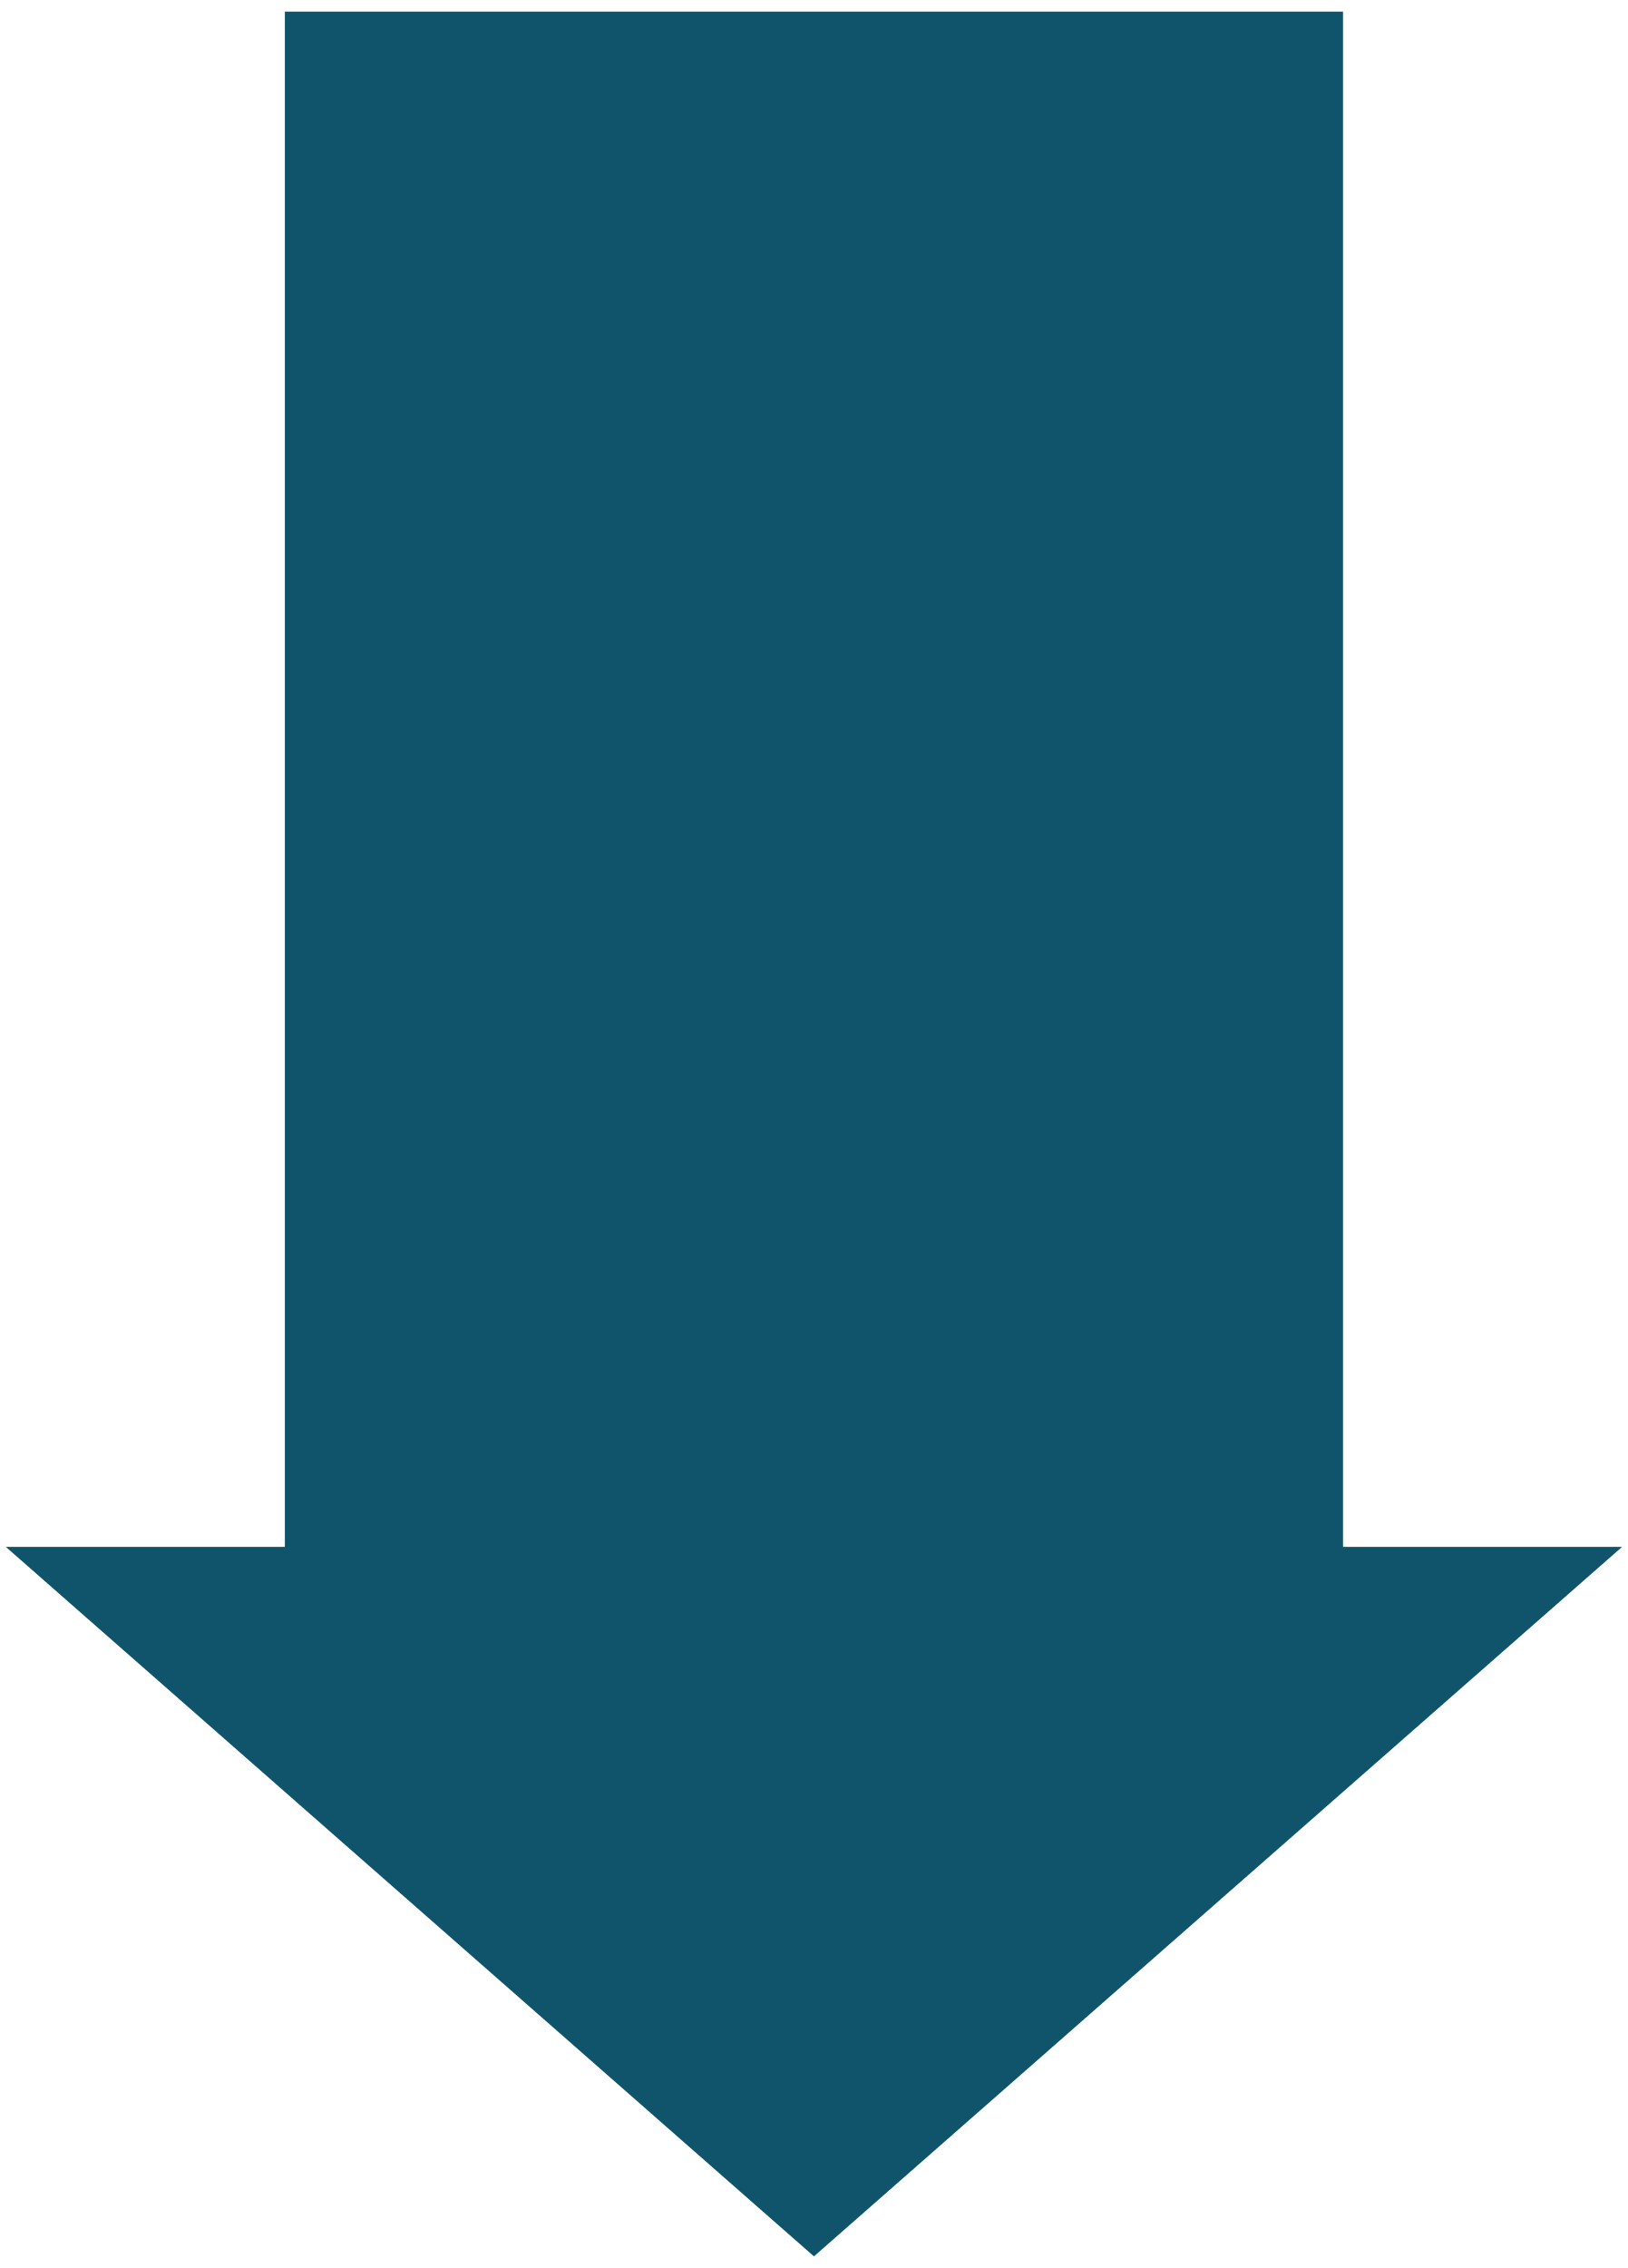
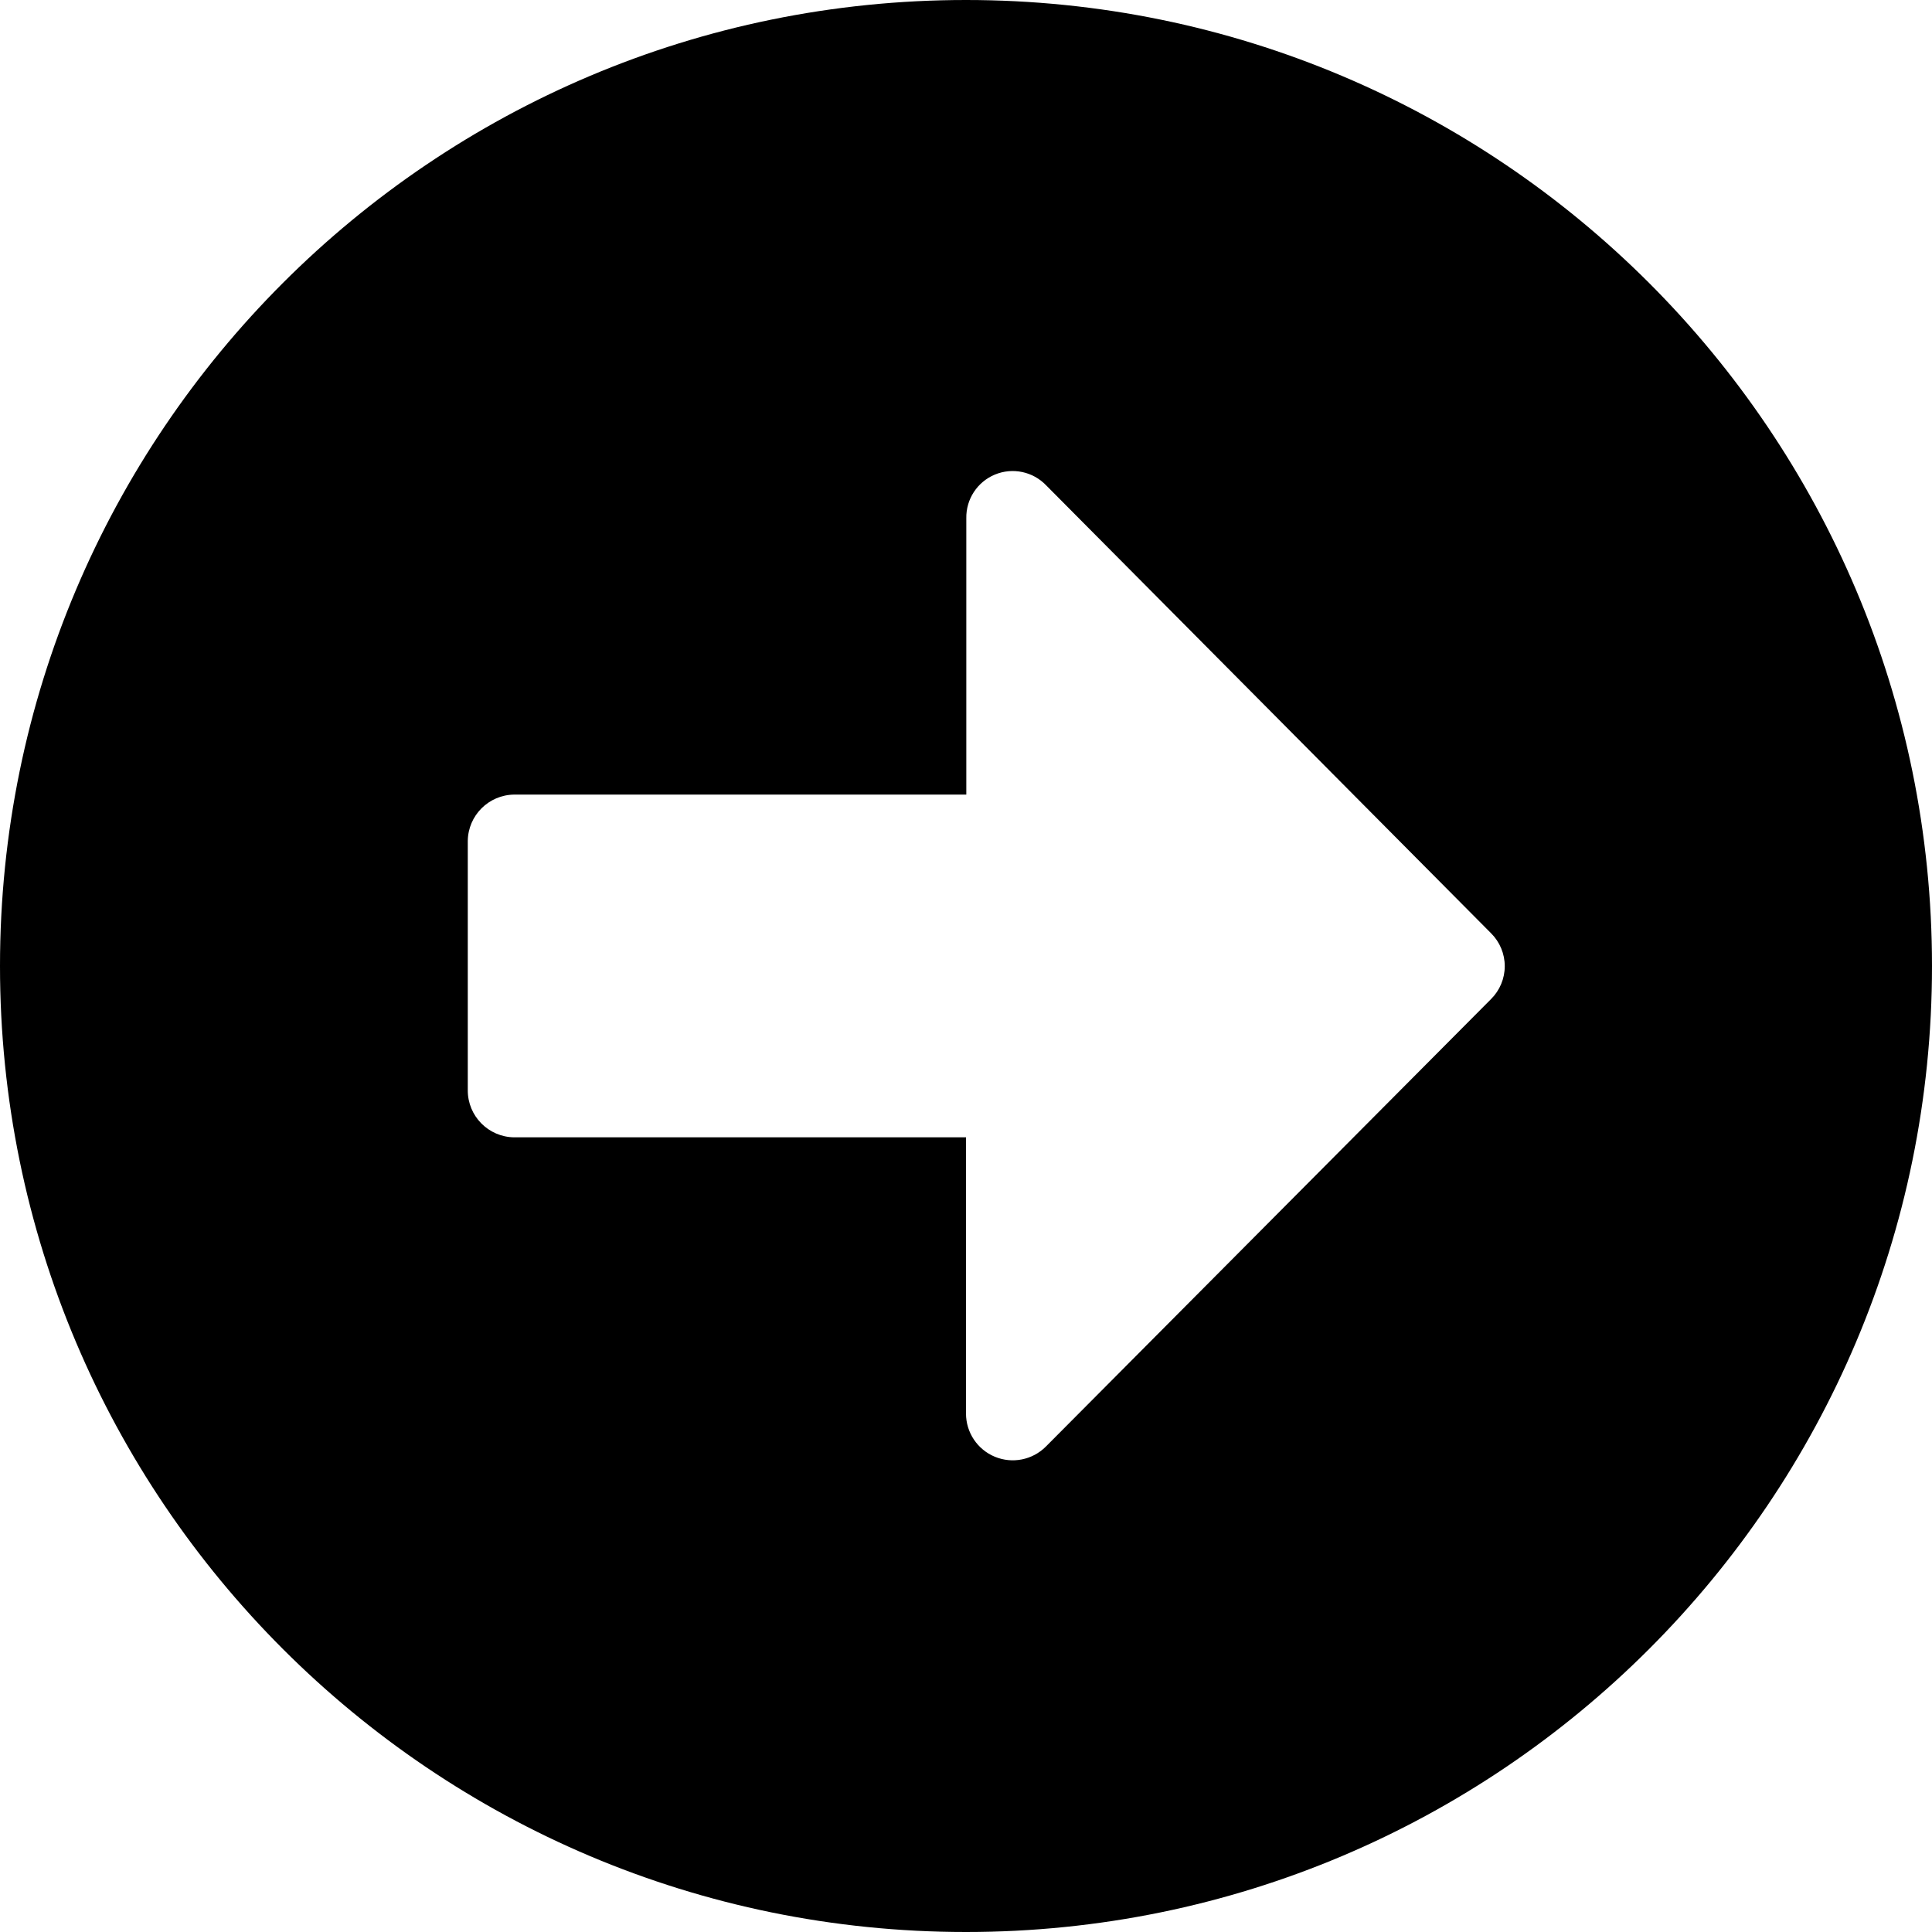
- <svg xmlns="http://www.w3.org/2000/svg" version="1.1" id="Camada_1" x="0px" y="0px" viewBox="0 0 28 39" style="enable-background:new 0 0 28 39;" xml:space="preserve">
-   <style type="text/css">
- 	.st0{fill:#0F546B;}
- </style>
-   <polygon class="st0" points="23.1,26.6 23.1,0.2 4.9,0.2 4.9,26.6 0.1,26.6 14,38.8 27.9,26.6 " />
+ <svg xmlns="http://www.w3.org/2000/svg" width="25" height="25" viewBox="0 0 25 25">
+   <path d="M13.063.563a12.5,12.5,0,1,1-12.5,12.5A12.5,12.5,0,0,1,13.063.563ZM7.216,15.28h5.847v3.574a.605.605,0,0,0,1.033.428l5.761-5.791a.6.6,0,0,0,0-.852L14.1,6.843a.6.6,0,0,0-1.033.428v3.574H7.216a.607.607,0,0,0-.6.6v3.226A.607.607,0,0,0,7.216,15.28Z" transform="translate(-0.563 -0.563)" />
</svg>
